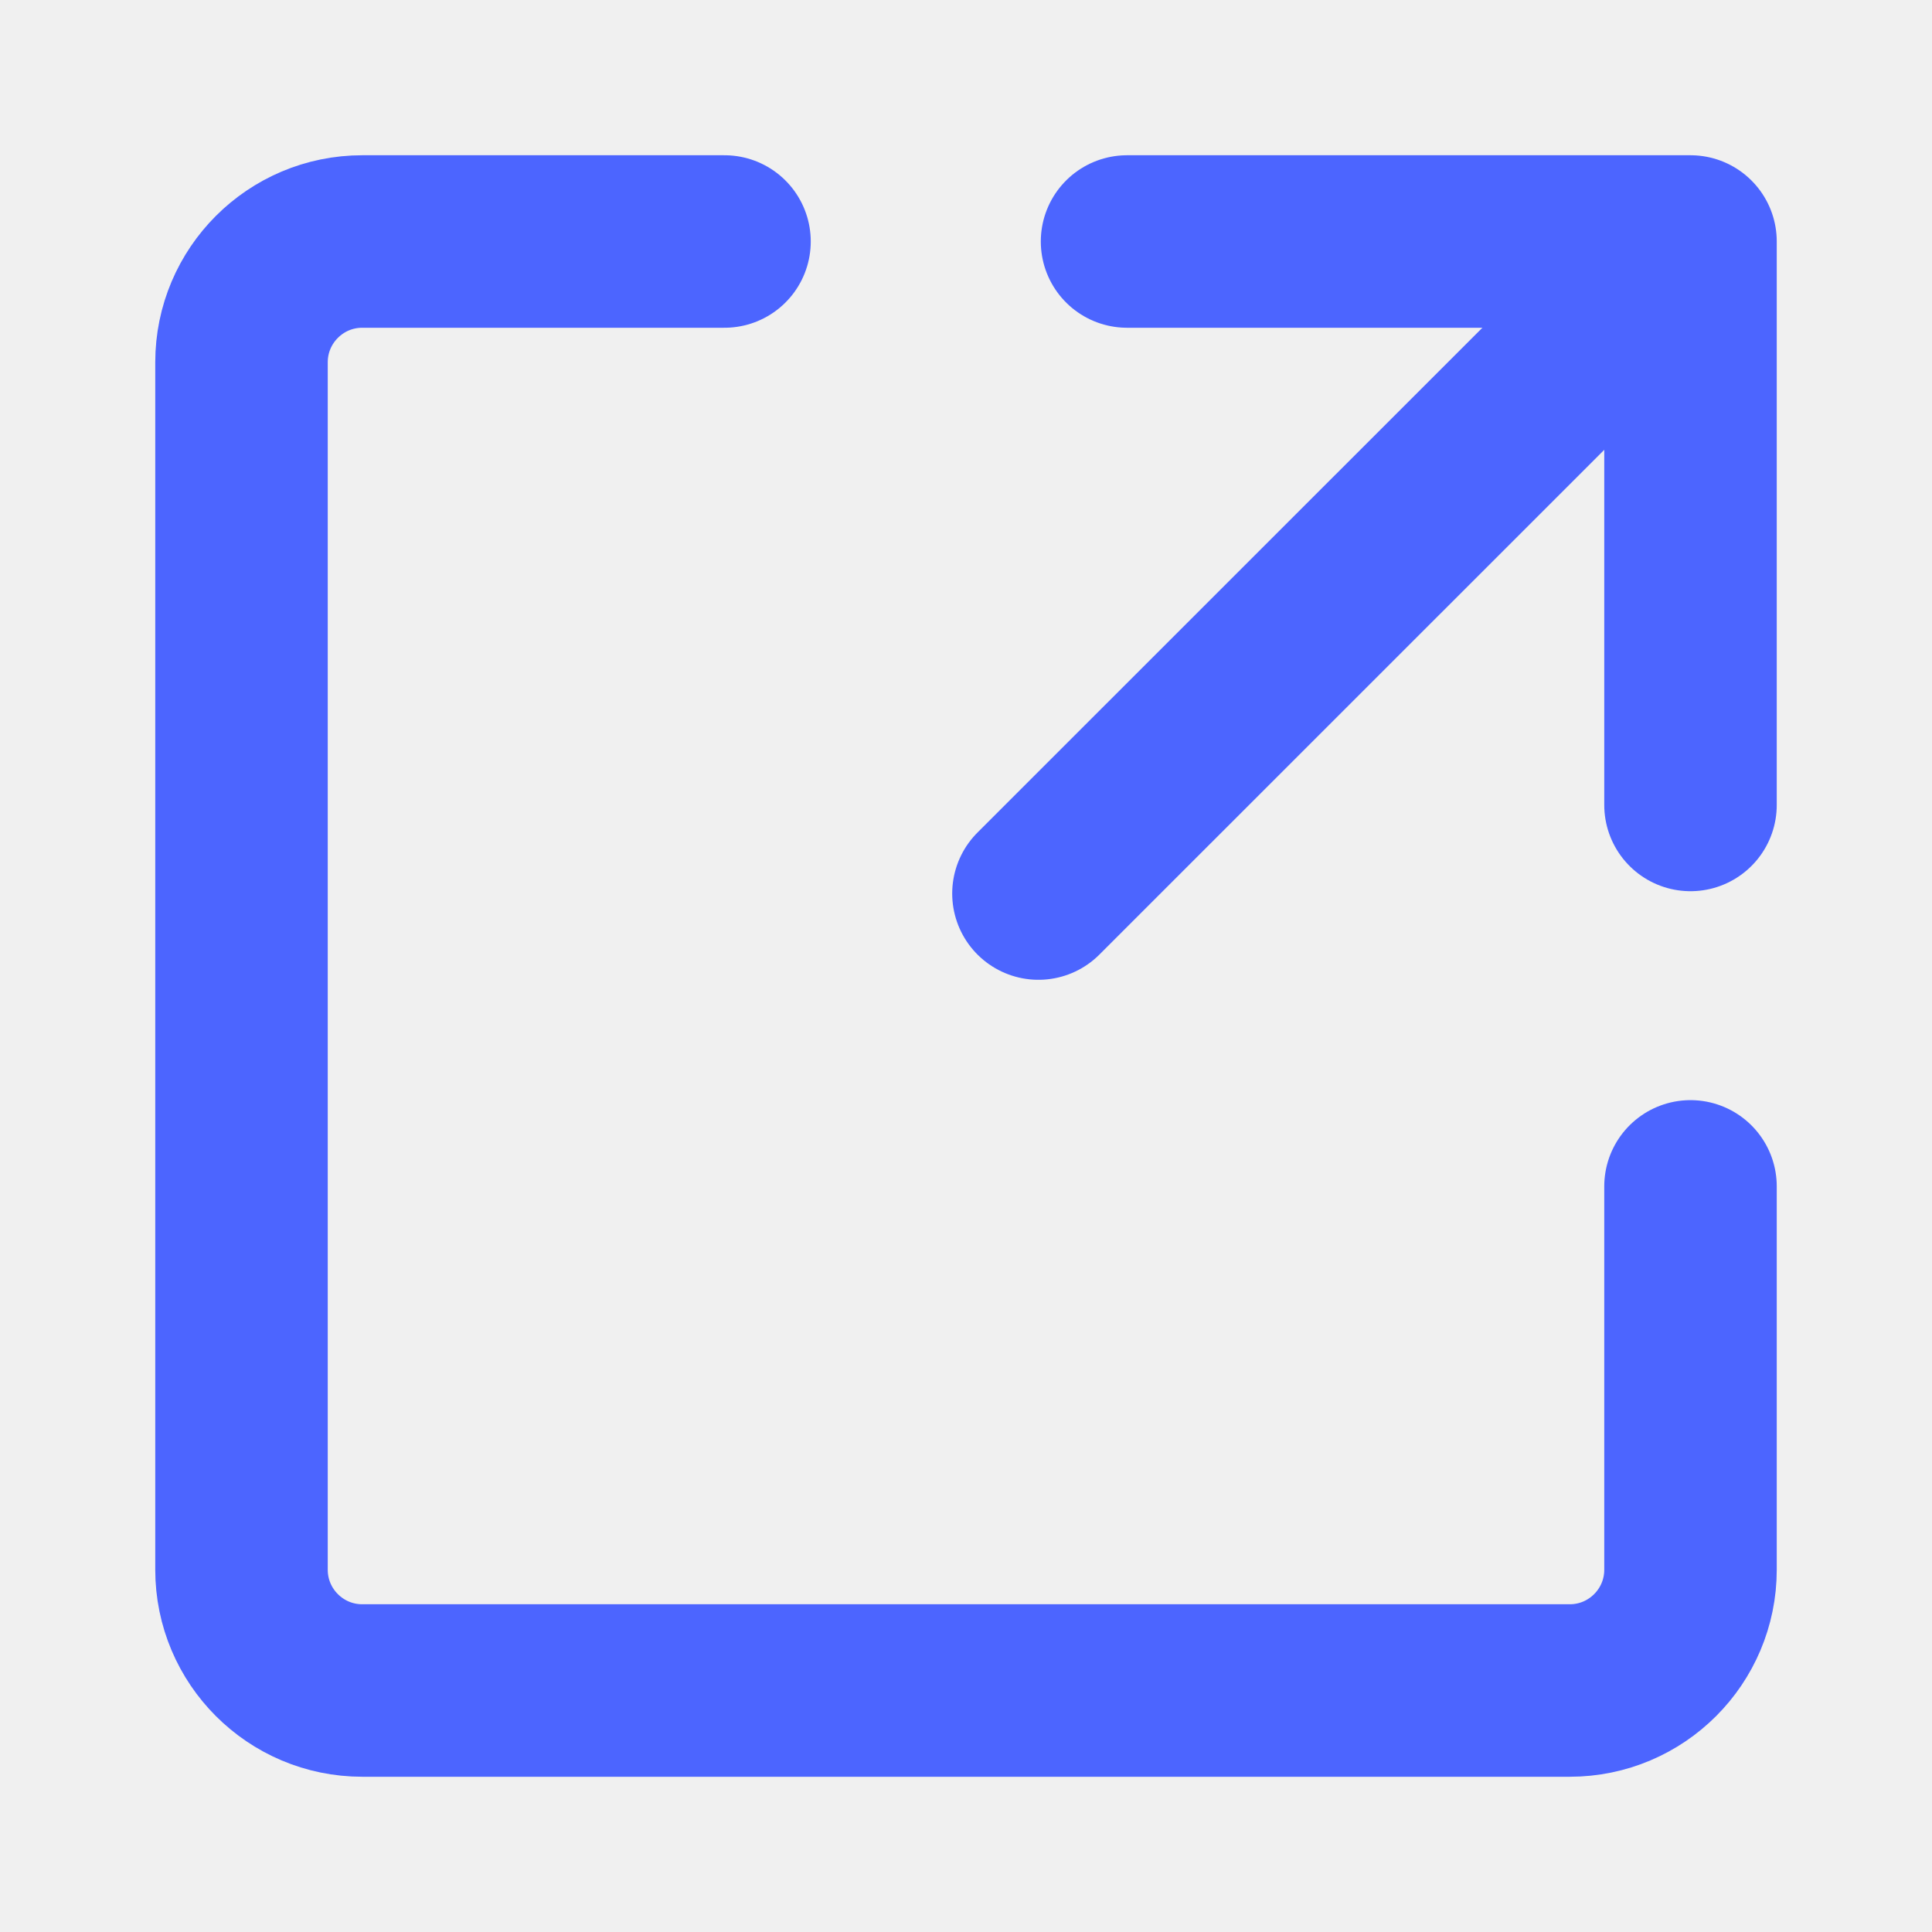
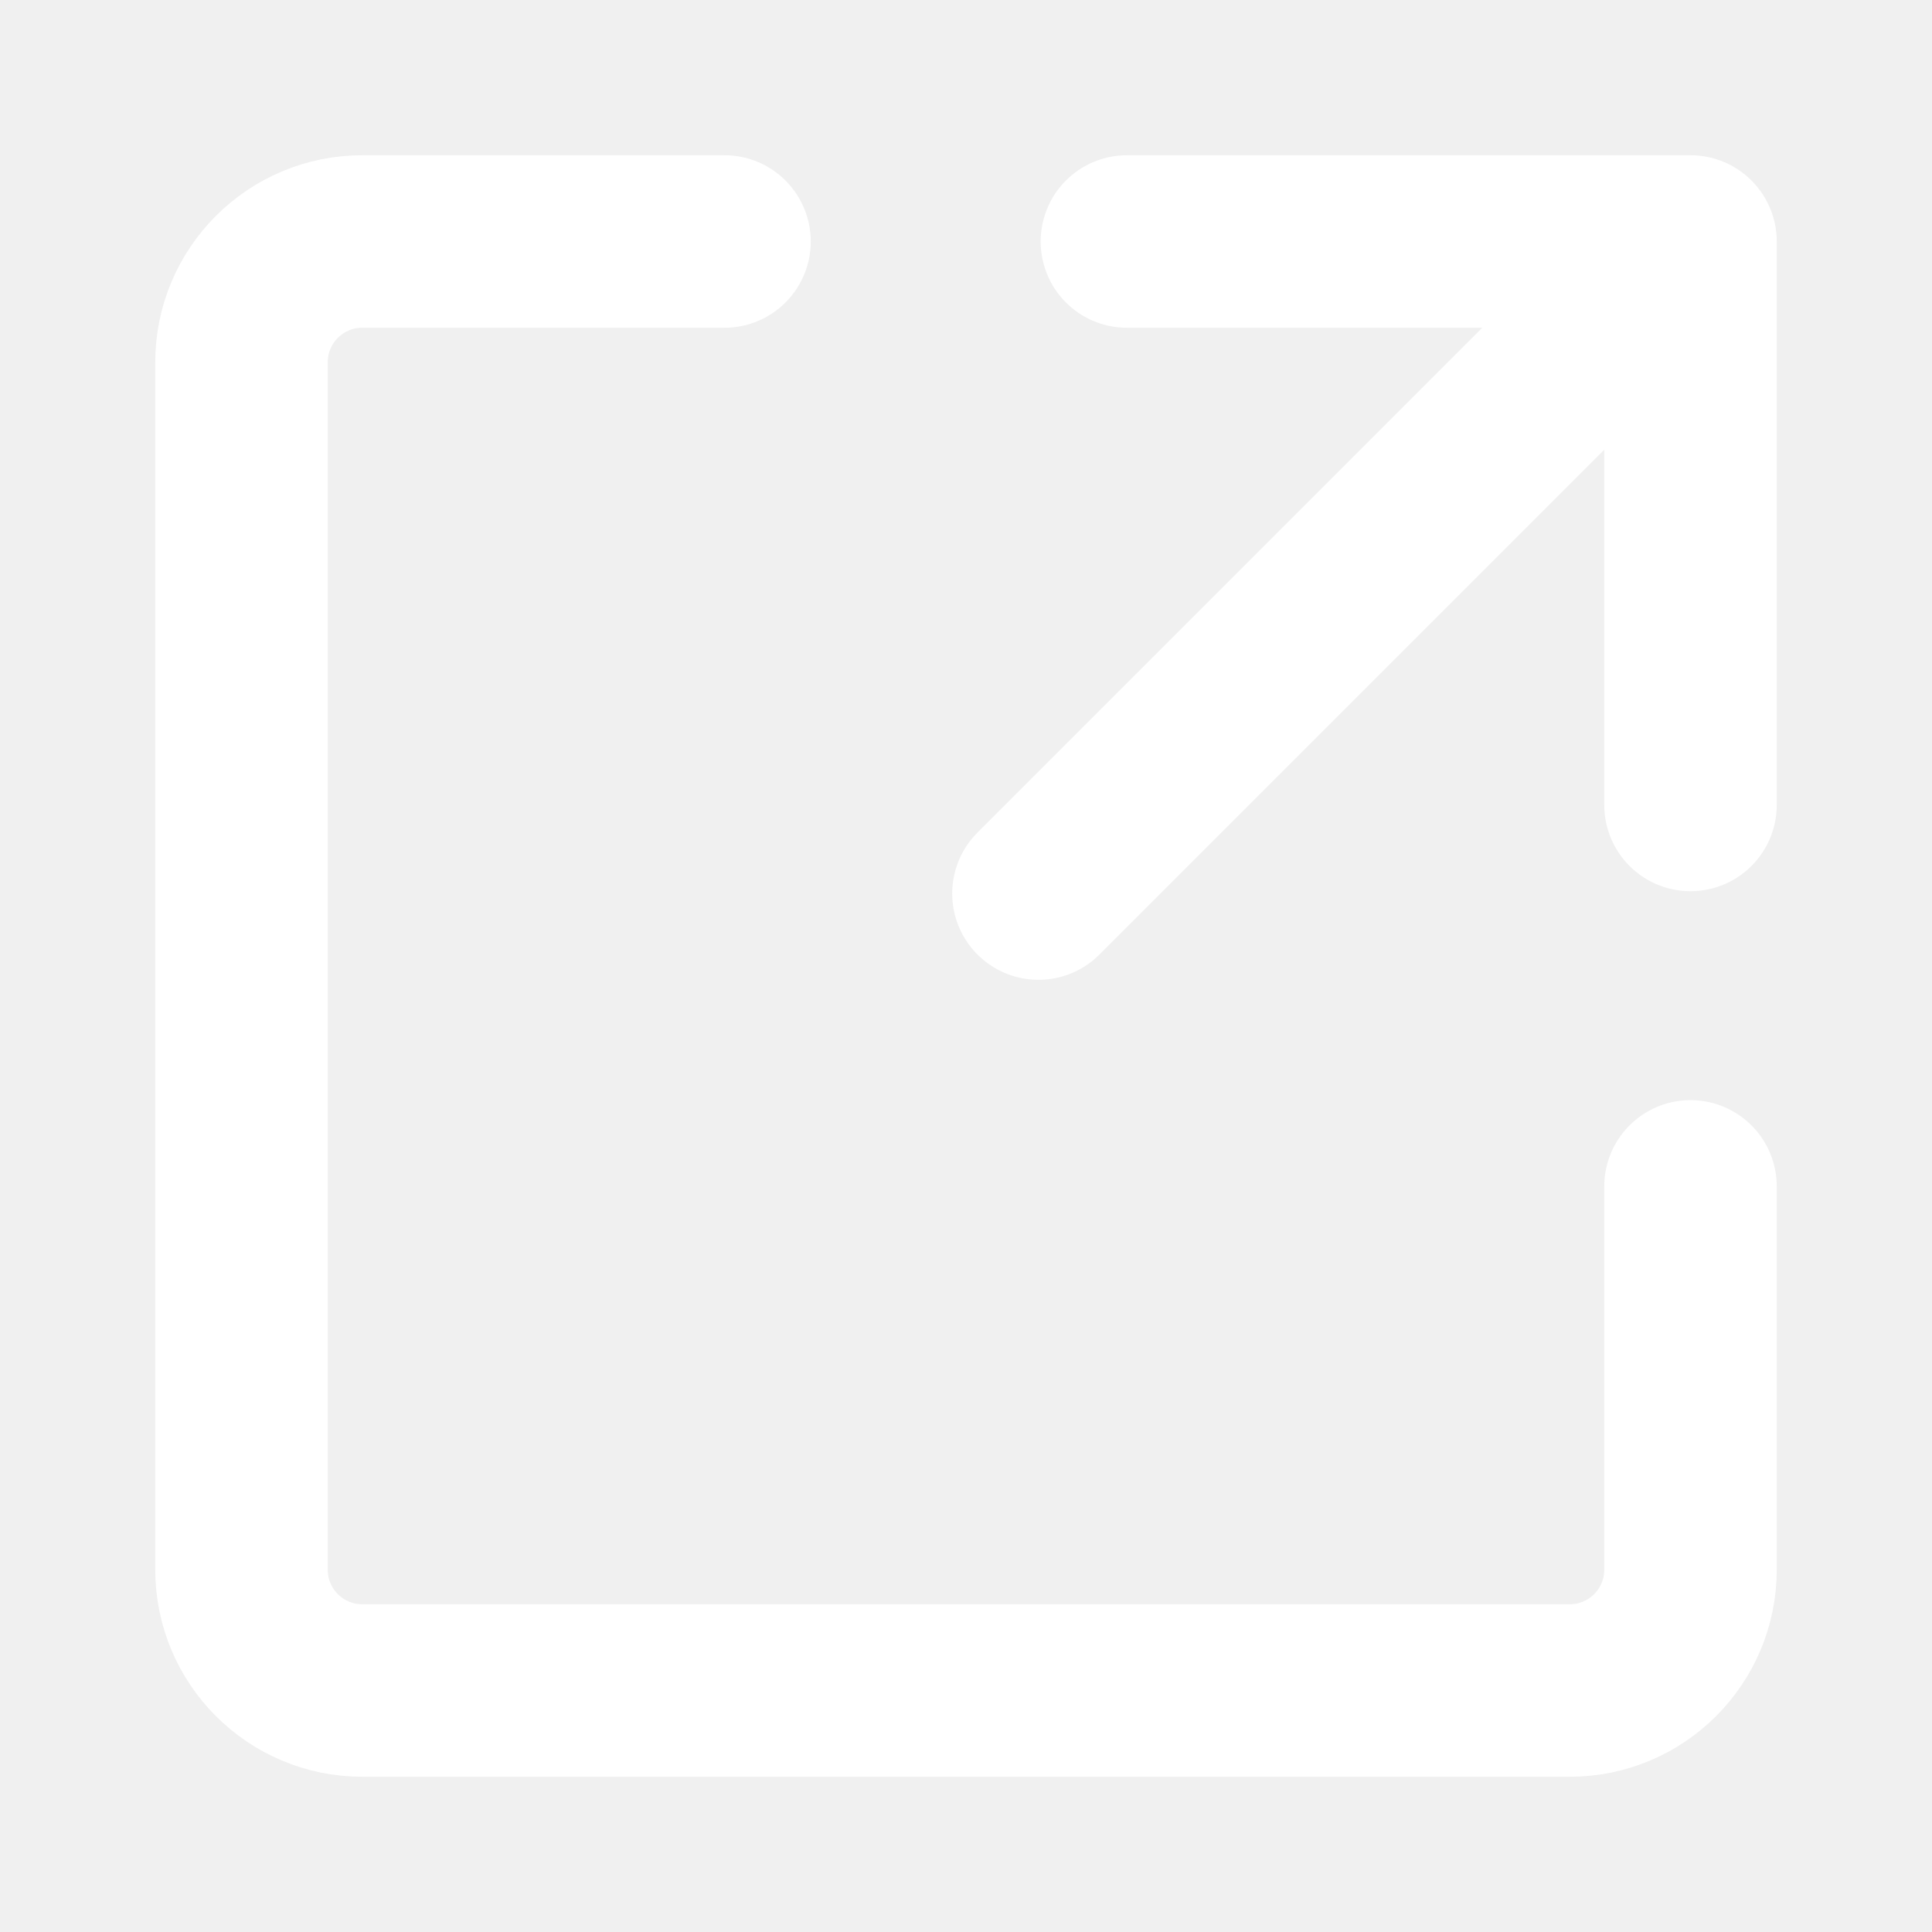
<svg xmlns="http://www.w3.org/2000/svg" width="14" height="14" viewBox="0 0 14 14" fill="none">
-   <path d="M8.167 1.75H12.25V5.833" stroke="#4C65FF" stroke-width="1.25" stroke-linecap="round" stroke-linejoin="round" />
-   <path d="M12.25 8.597V11.375C12.25 11.858 11.858 12.25 11.375 12.25H2.625C2.142 12.25 1.75 11.858 1.75 11.375V2.625C1.75 2.142 2.142 1.75 2.625 1.75H5.25" stroke="#4C65FF" stroke-width="1.25" stroke-linecap="round" stroke-linejoin="round" />
-   <path d="M7.525 6.475L11.988 2.013" stroke="#4C65FF" stroke-width="1.25" stroke-linecap="round" stroke-linejoin="round" />
+   <path d="M8.166 1.75H12.25V5.833" stroke="white" stroke-width="1.25" stroke-linecap="round" stroke-linejoin="round" />
+   <path d="M12.25 8.597V11.375C12.25 11.858 11.858 12.25 11.375 12.25H2.625C2.142 12.25 1.75 11.858 1.75 11.375V2.625C1.75 2.142 2.142 1.75 2.625 1.75H5.25" stroke="white" stroke-width="1.25" stroke-linecap="round" stroke-linejoin="round" />
+   <path d="M7.525 6.475L11.987 2.013" stroke="white" stroke-width="1.25" stroke-linecap="round" stroke-linejoin="round" />
</svg>
